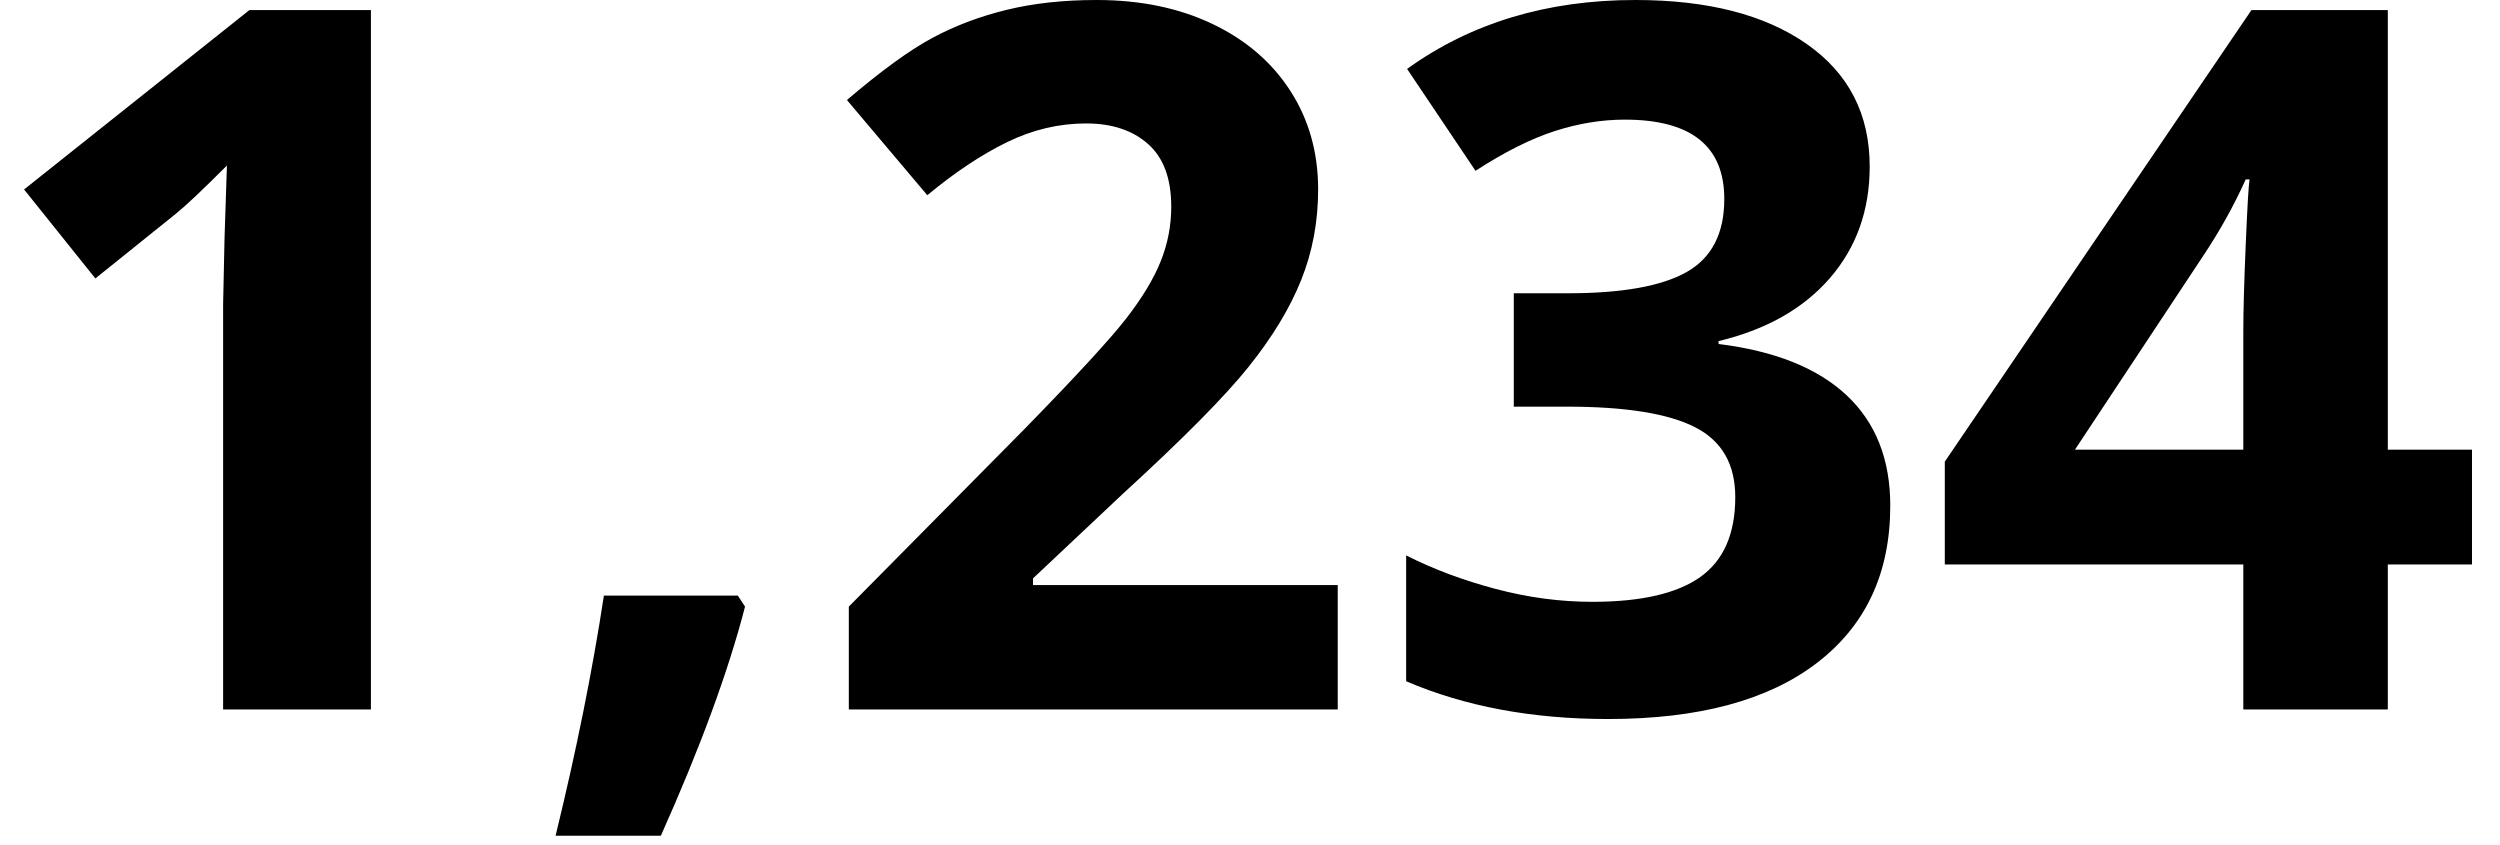
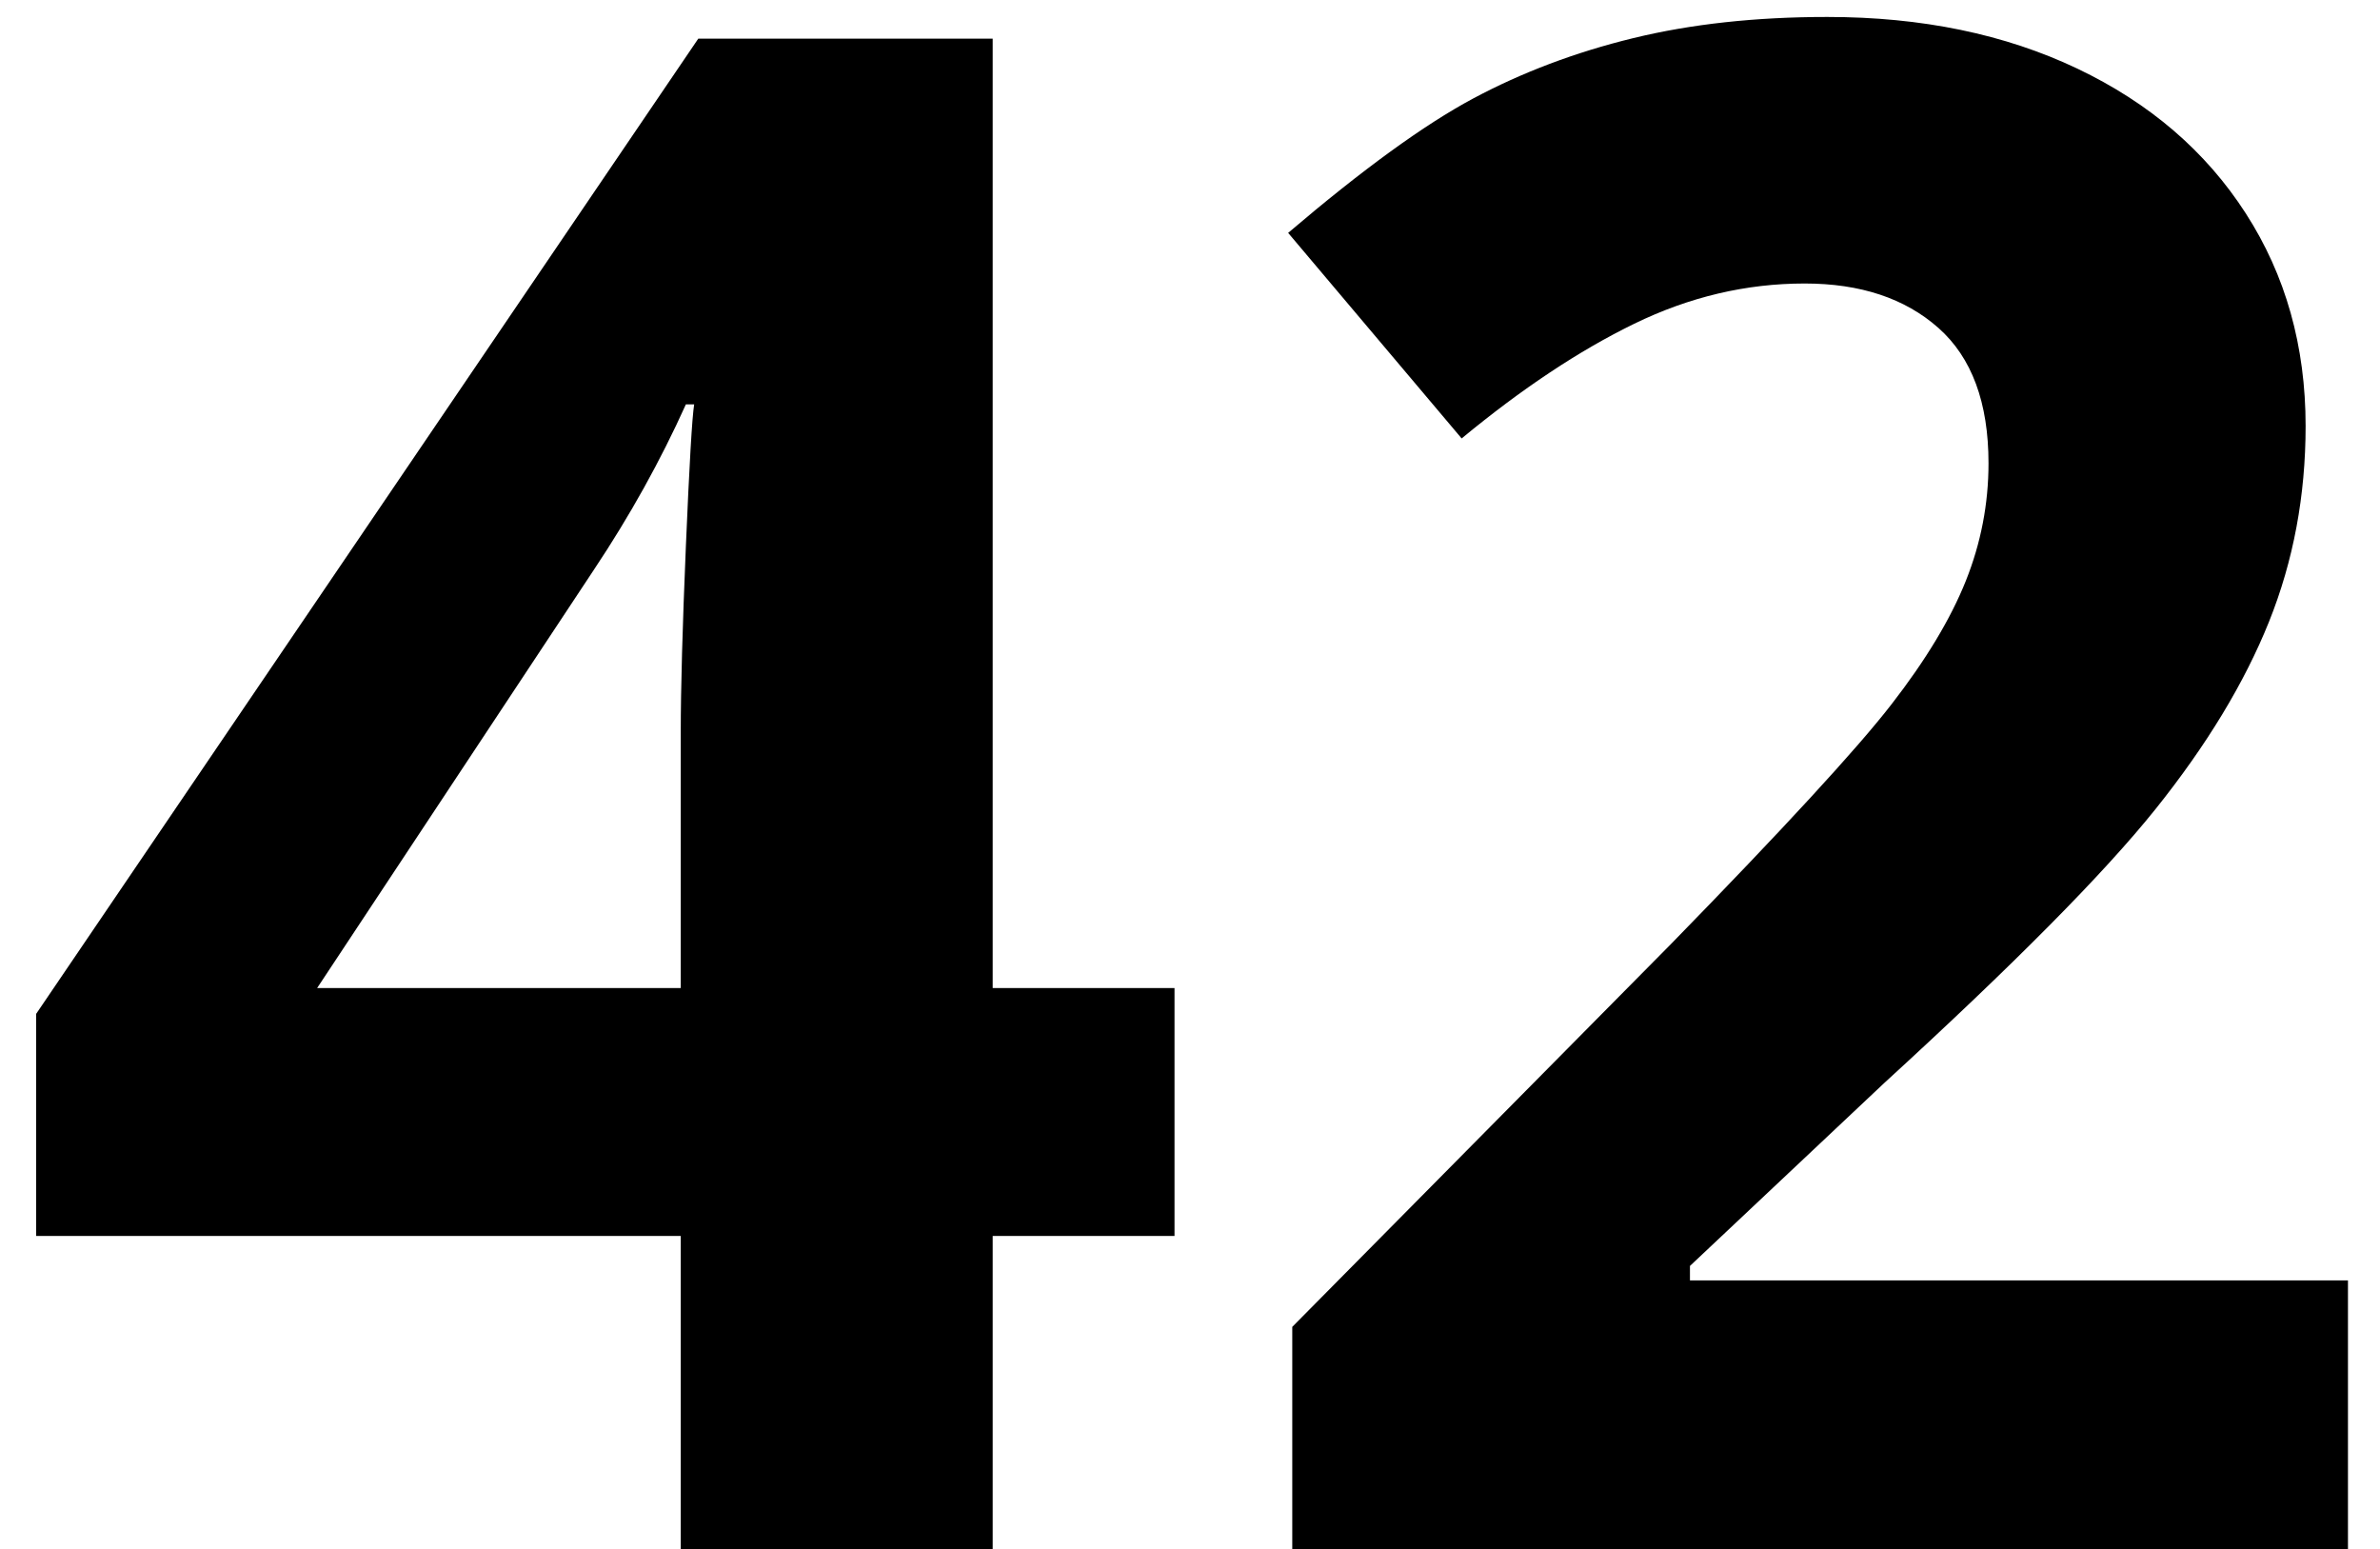
- <svg xmlns="http://www.w3.org/2000/svg" width="74px" height="25px" viewBox="0 0 74 25" version="1.1">
+ <svg xmlns="http://www.w3.org/2000/svg" width="63px" height="41px" viewBox="0 0 63 41" version="1.1">
  <defs />
  <g id="Visualize" stroke="none" stroke-width="1" fill="none" fill-rule="evenodd">
-     <g id="Visualize-Create-New" transform="translate(-269, -664)" fill="#000000">
+     <g id="Visualize-Create-New" transform="translate(-272, -657)" fill="#000000">
      <g id="data" transform="translate(74, 576)">
        <g id="number" transform="translate(162, 44)">
-           <path d="M43.979,65 L39.604,65 L39.604,53.021 L39.646,51.052 L39.717,48.9 C38.99,49.627 38.485,50.104 38.202,50.33 L35.823,52.242 L33.713,49.608 L40.383,44.298 L43.979,44.298 L43.979,65 Z M55.053,61.956 C54.562,63.862 53.731,66.123 52.561,68.738 L49.445,68.738 C50.059,66.227 50.536,63.858 50.875,61.63 L54.84,61.63 L55.053,61.956 Z M72.597,65 L58.125,65 L58.125,61.956 L63.322,56.702 C64.861,55.126 65.866,54.033 66.338,53.424 C66.81,52.815 67.15,52.251 67.358,51.732 C67.566,51.213 67.669,50.675 67.669,50.118 C67.669,49.287 67.441,48.669 66.983,48.263 C66.525,47.857 65.914,47.654 65.149,47.654 C64.347,47.654 63.568,47.838 62.812,48.206 C62.057,48.574 61.269,49.098 60.448,49.778 L58.069,46.96 C59.088,46.091 59.933,45.478 60.604,45.119 C61.274,44.76 62.005,44.484 62.798,44.291 C63.591,44.097 64.479,44 65.46,44 C66.754,44 67.896,44.236 68.887,44.708 C69.878,45.181 70.648,45.841 71.195,46.691 C71.743,47.541 72.017,48.513 72.017,49.608 C72.017,50.561 71.849,51.456 71.514,52.291 C71.179,53.127 70.66,53.983 69.956,54.861 C69.253,55.739 68.014,56.99 66.239,58.614 L63.577,61.12 L63.577,61.318 L72.597,61.318 L72.597,65 Z M88.343,48.928 C88.343,50.222 87.952,51.321 87.168,52.228 C86.384,53.134 85.285,53.757 83.869,54.097 L83.869,54.182 C85.54,54.389 86.805,54.897 87.664,55.704 C88.523,56.511 88.952,57.599 88.952,58.968 C88.952,60.96 88.23,62.51 86.786,63.619 C85.341,64.729 83.279,65.283 80.598,65.283 C78.351,65.283 76.359,64.91 74.622,64.165 L74.622,60.44 C75.424,60.846 76.307,61.177 77.27,61.432 C78.233,61.687 79.186,61.814 80.13,61.814 C81.575,61.814 82.641,61.569 83.331,61.078 C84.02,60.587 84.364,59.799 84.364,58.713 C84.364,57.741 83.968,57.051 83.175,56.646 C82.382,56.24 81.117,56.037 79.38,56.037 L77.808,56.037 L77.808,52.681 L79.408,52.681 C81.013,52.681 82.186,52.471 82.927,52.051 C83.668,51.63 84.039,50.911 84.039,49.891 C84.039,48.324 83.057,47.541 81.093,47.541 C80.414,47.541 79.722,47.654 79.019,47.88 C78.316,48.107 77.534,48.499 76.675,49.056 L74.65,46.04 C76.538,44.68 78.79,44 81.405,44 C83.548,44 85.24,44.435 86.481,45.303 C87.723,46.172 88.343,47.38 88.343,48.928 Z M106.171,60.709 L103.679,60.709 L103.679,65 L99.402,65 L99.402,60.709 L90.566,60.709 L90.566,57.665 L99.643,44.298 L103.679,44.298 L103.679,57.311 L106.171,57.311 L106.171,60.709 Z M99.402,57.311 L99.402,53.799 C99.402,53.214 99.426,52.364 99.473,51.25 C99.52,50.137 99.558,49.49 99.586,49.311 L99.473,49.311 C99.124,50.085 98.704,50.84 98.213,51.576 L94.418,57.311 L99.402,57.311 Z" id="icon-number" />
+           <path d="M67.09,69.715 L62.277,69.715 L62.277,78 L54.02,78 L54.02,69.715 L36.957,69.715 L36.957,63.836 L54.484,38.023 L62.277,38.023 L62.277,63.152 L67.09,63.152 L67.09,69.715 Z M54.02,63.152 L54.02,56.371 C54.02,55.241 54.065,53.6 54.156,51.449 C54.247,49.298 54.32,48.049 54.375,47.703 L54.156,47.703 C53.482,49.198 52.671,50.656 51.723,52.078 L44.395,63.152 L54.02,63.152 Z M98.152,78 L70.207,78 L70.207,72.121 L80.242,61.977 C83.214,58.932 85.155,56.822 86.066,55.646 C86.978,54.471 87.634,53.382 88.035,52.379 C88.436,51.376 88.637,50.337 88.637,49.262 C88.637,47.658 88.195,46.464 87.311,45.68 C86.426,44.896 85.246,44.504 83.77,44.504 C82.22,44.504 80.716,44.859 79.258,45.57 C77.799,46.281 76.277,47.293 74.691,48.605 L70.098,43.164 C72.066,41.487 73.698,40.302 74.992,39.609 C76.286,38.917 77.699,38.383 79.23,38.01 C80.762,37.636 82.475,37.449 84.371,37.449 C86.869,37.449 89.074,37.905 90.988,38.816 C92.902,39.728 94.388,41.004 95.445,42.645 C96.503,44.285 97.031,46.163 97.031,48.277 C97.031,50.118 96.708,51.846 96.061,53.459 C95.413,55.072 94.411,56.727 93.053,58.422 C91.695,60.117 89.302,62.533 85.875,65.668 L80.734,70.508 L80.734,70.891 L98.152,70.891 L98.152,78 Z" id="42" />
        </g>
      </g>
    </g>
  </g>
</svg>
